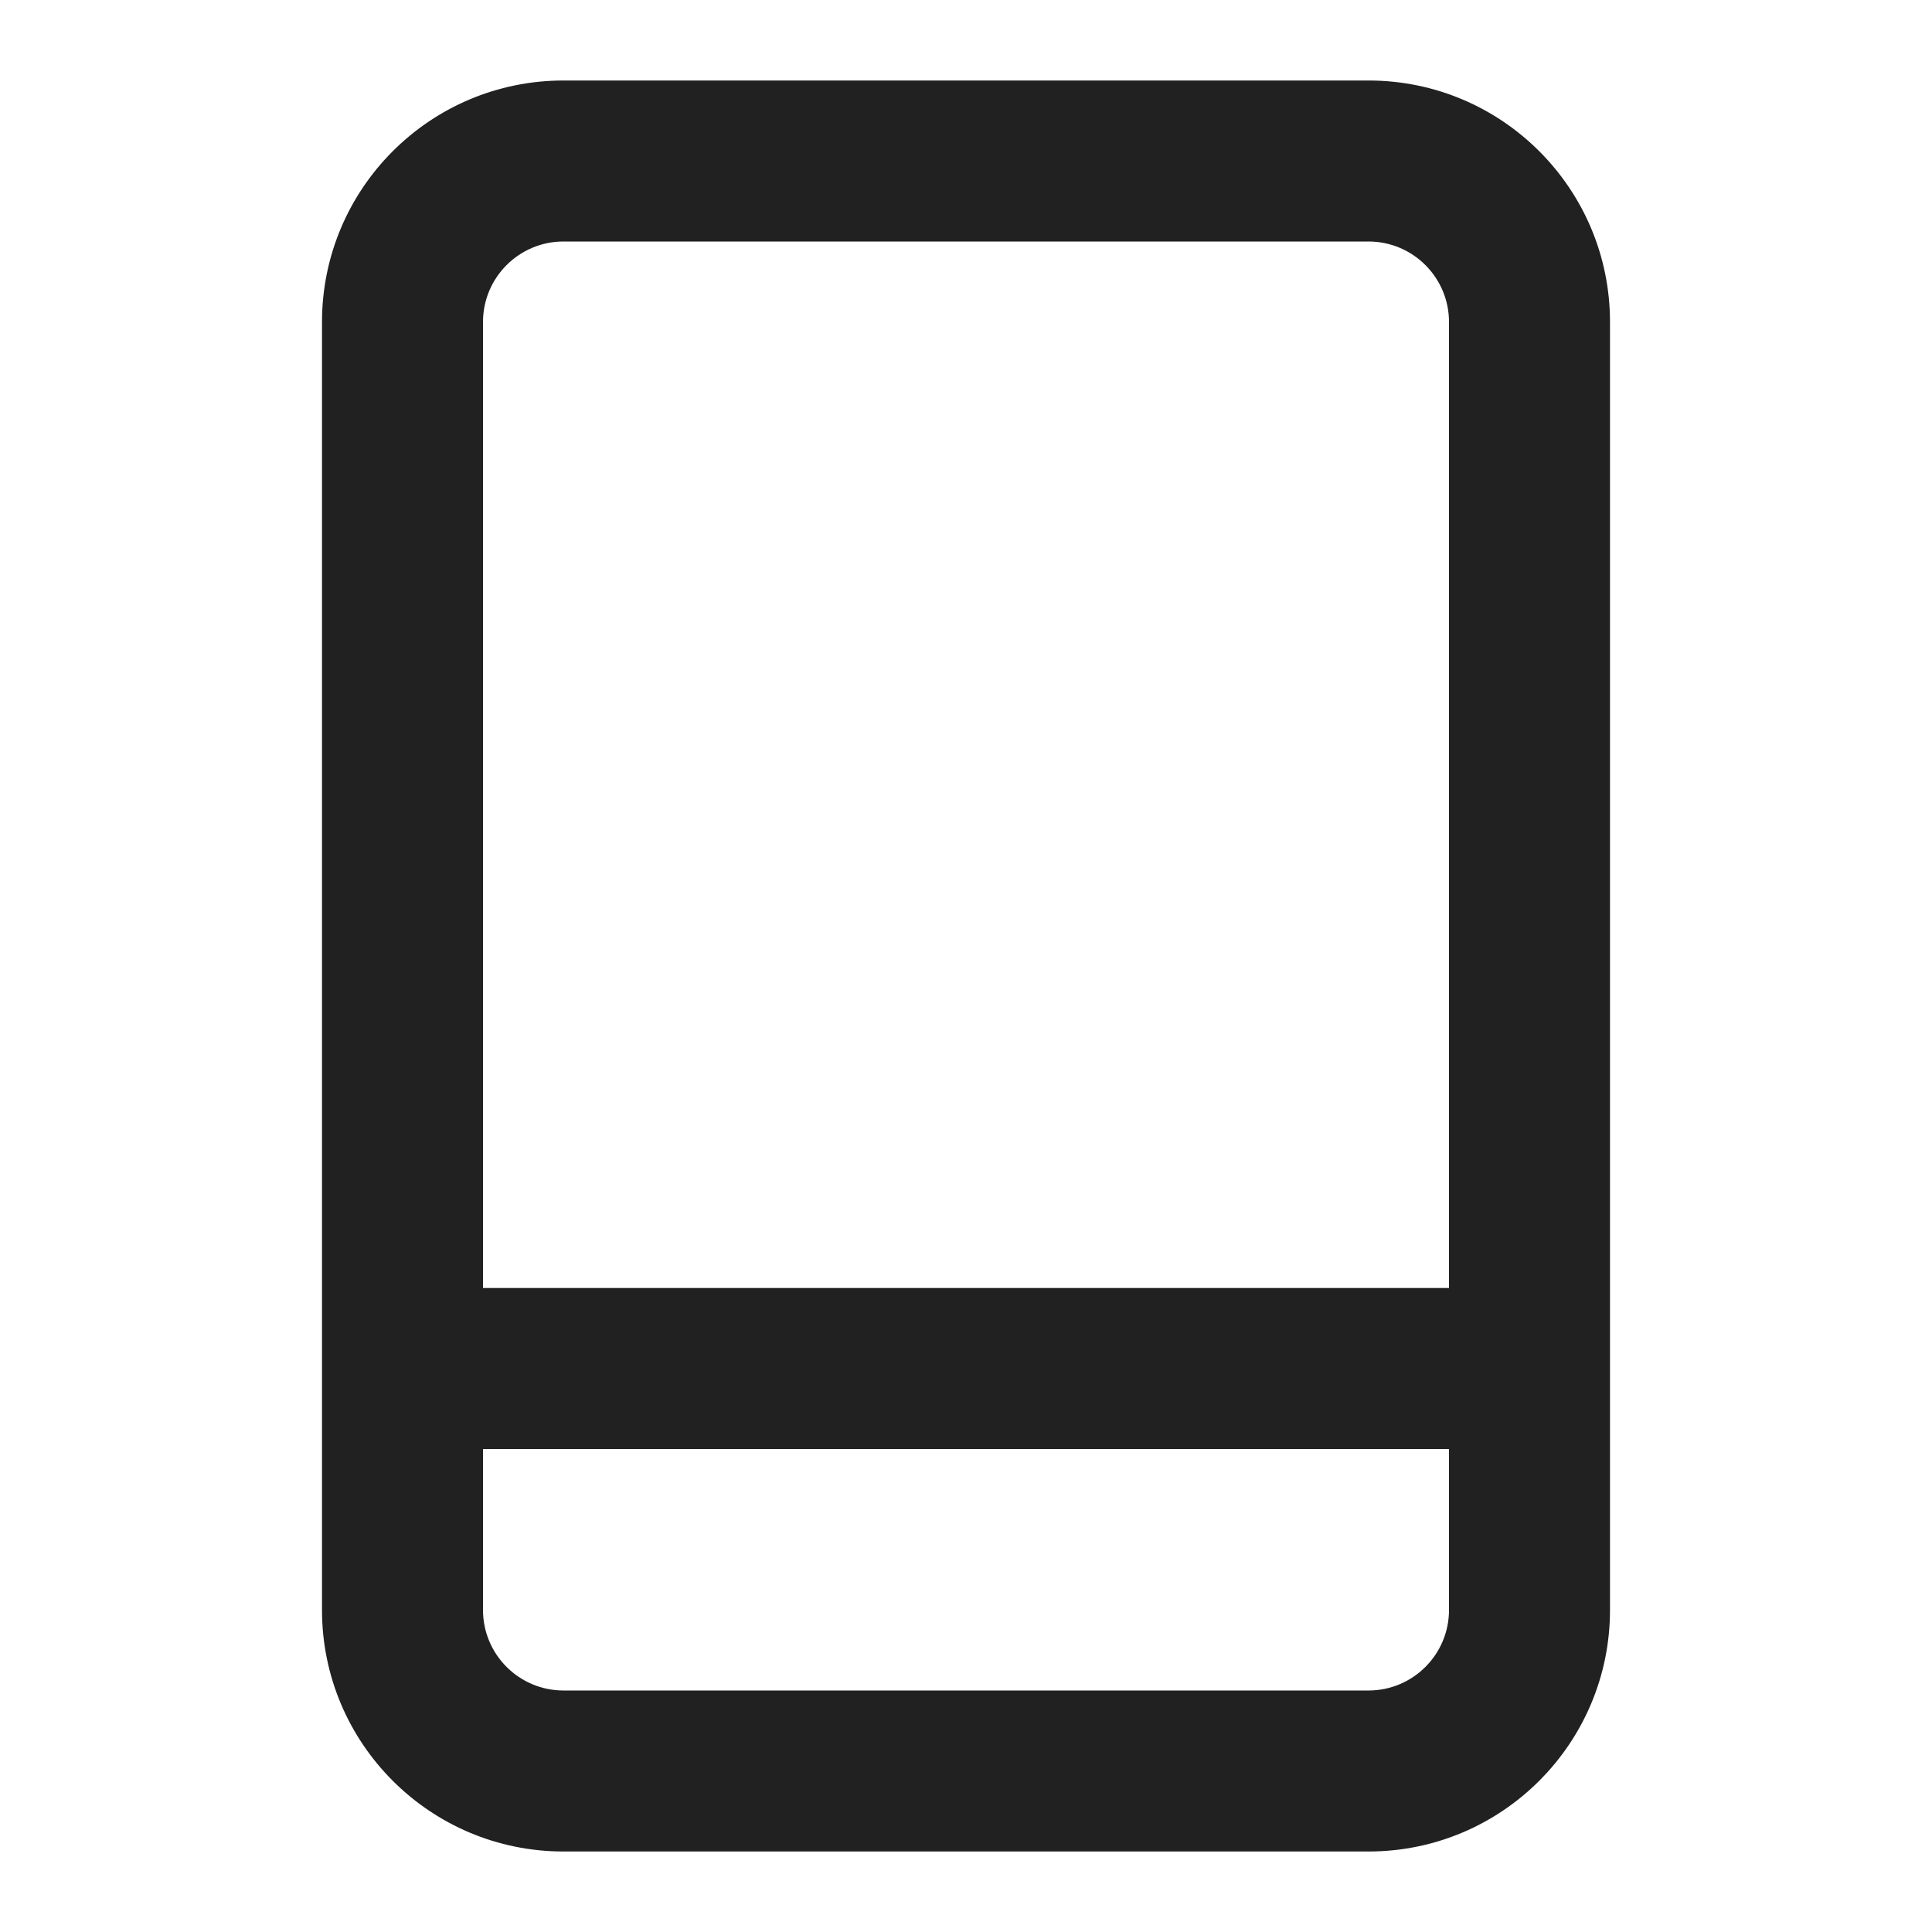
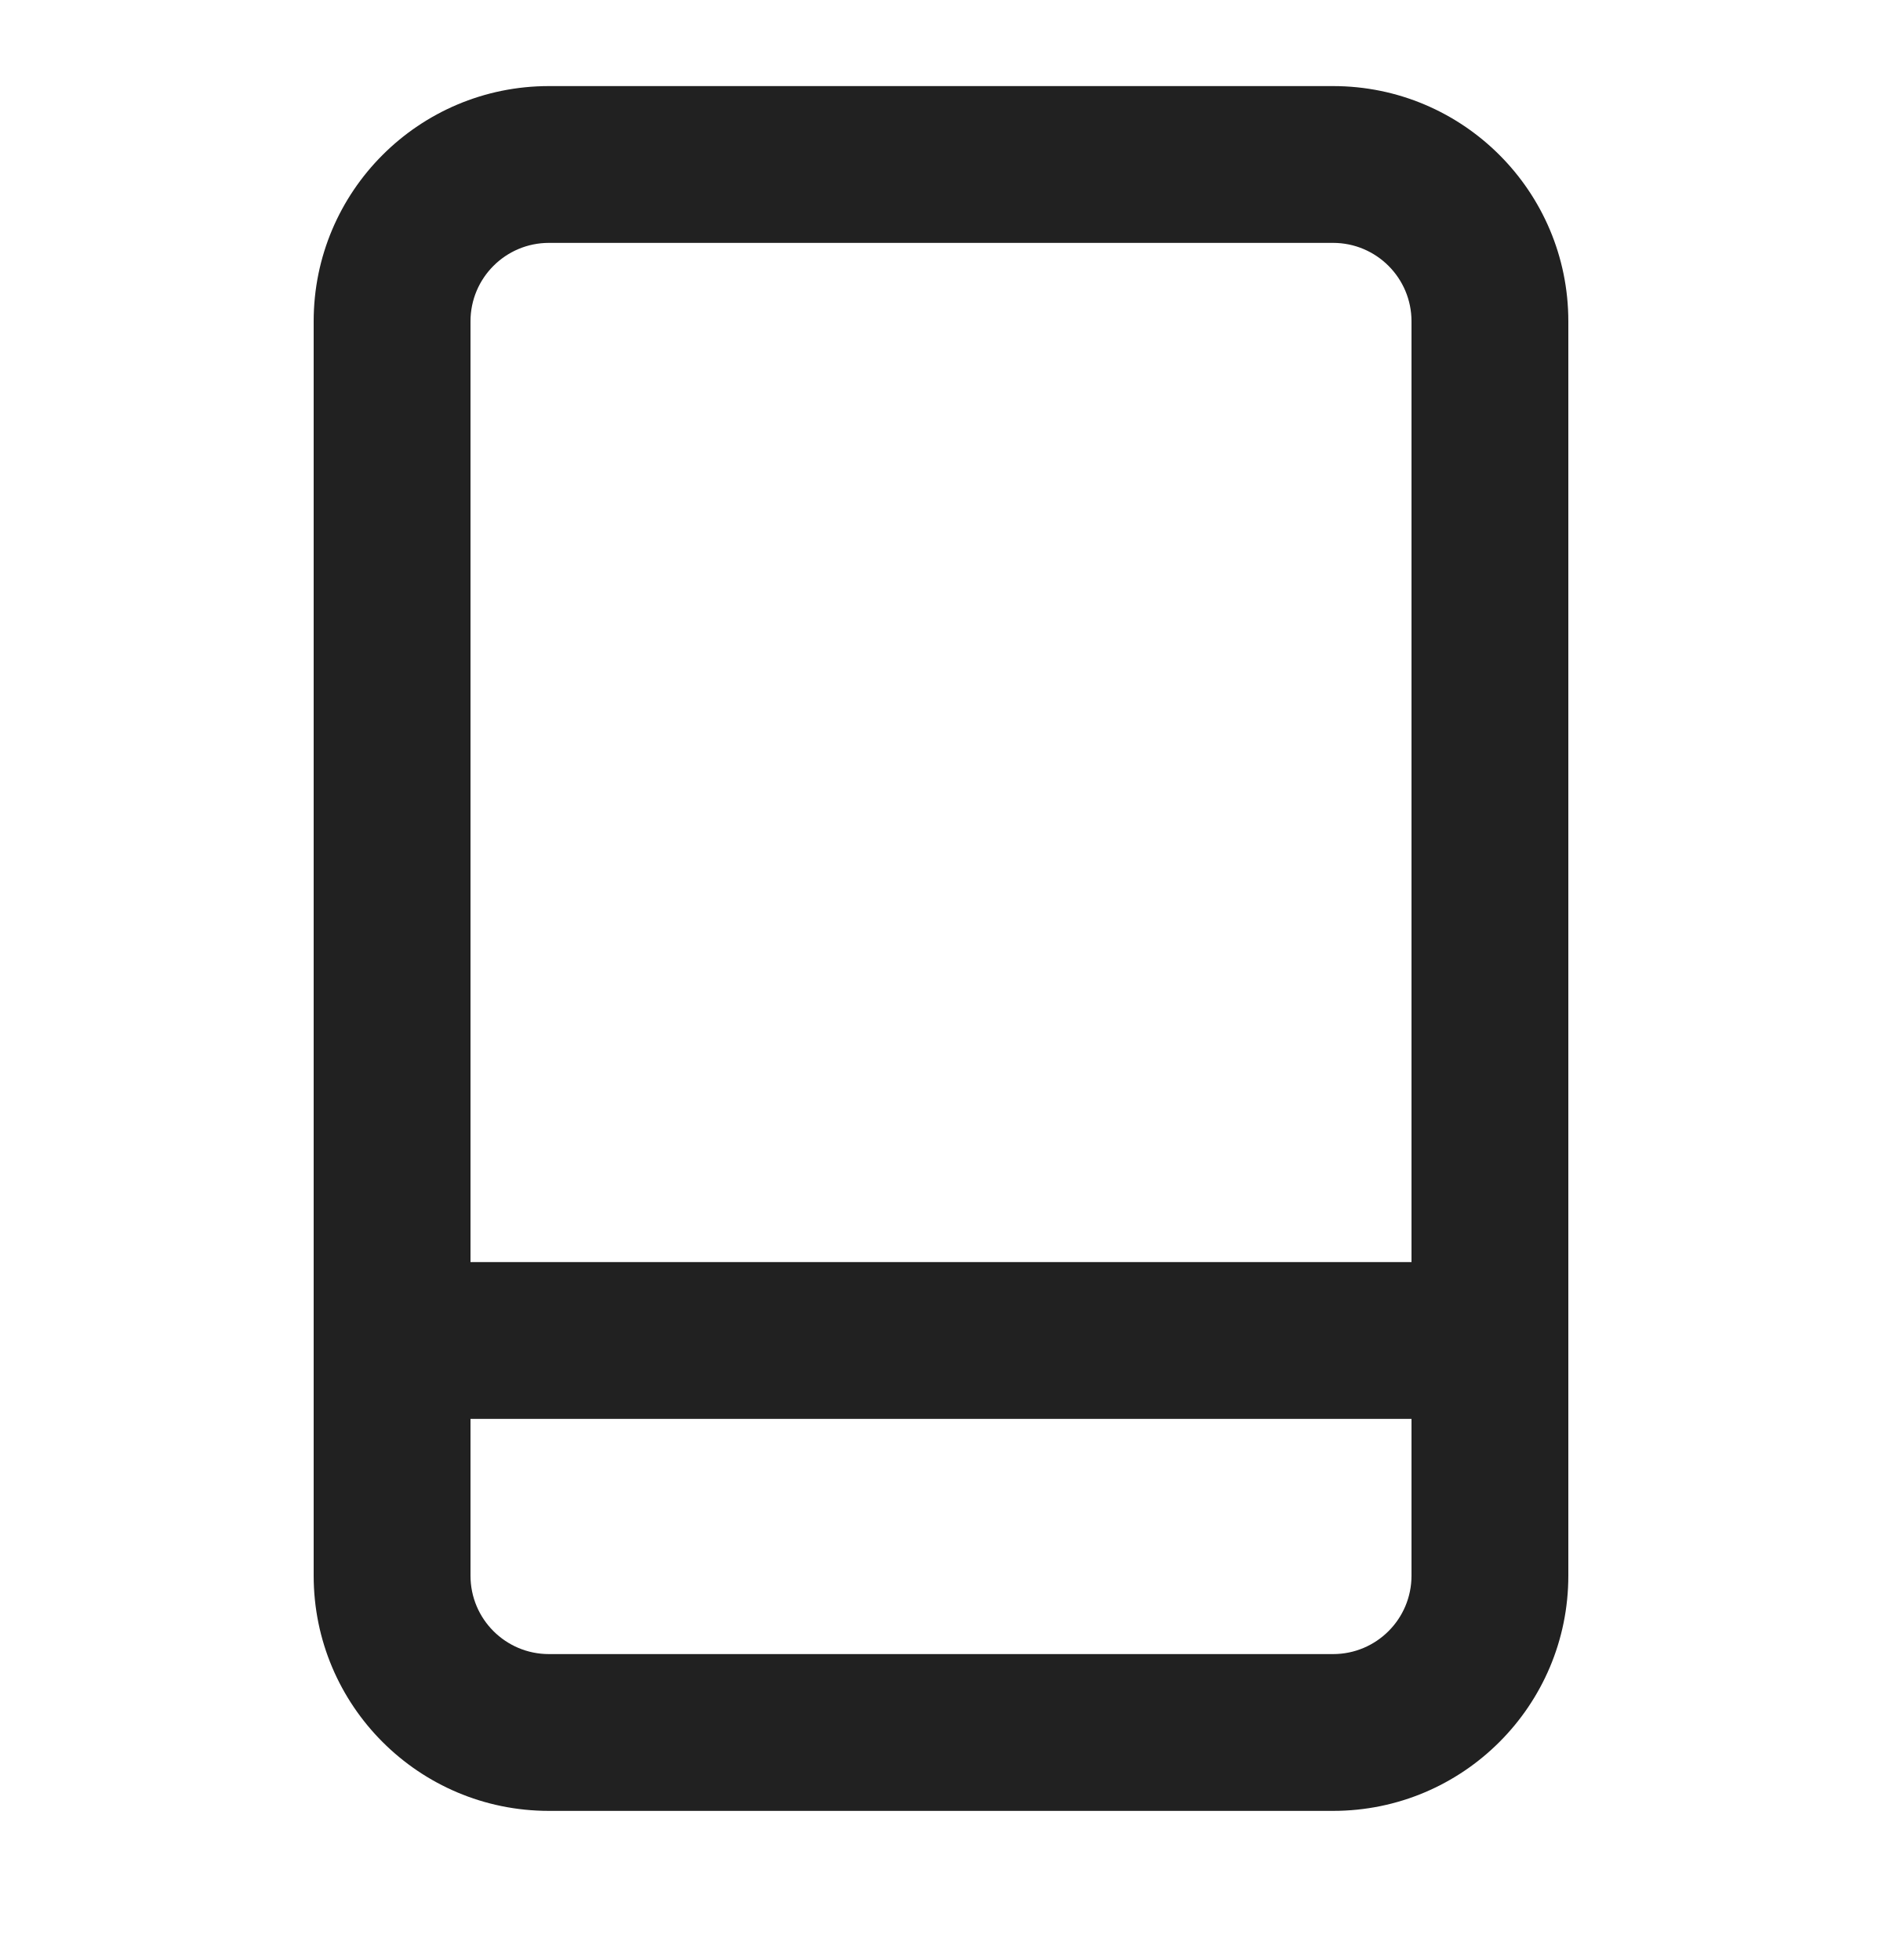
- <svg xmlns="http://www.w3.org/2000/svg" width="24" height="24" viewBox="0 0 24 24" fill="none">
-   <path fill-rule="evenodd" clip-rule="evenodd" d="M17 1C18.657 1 20 2.343 20 4L20 20C20 21.657 18.657 23 17 23H7C5.343 23 4 21.657 4 20L4 4C4 2.343 5.343 1 7 1L17 1ZM18 4C18 3.448 17.552 3 17 3L7 3C6.448 3 6 3.448 6 4L6 20C6 20.552 6.448 21 7 21H17C17.552 21 18 20.552 18 20L18 4Z" fill="#212121" />
-   <path fill-rule="evenodd" clip-rule="evenodd" d="M18 18H6V16H18V18Z" fill="#212121" />
+ <svg xmlns="http://www.w3.org/2000/svg" width="24" height="25" viewBox="0 0 24 25" fill="none">
+   <path fill-rule="evenodd" clip-rule="evenodd" d="M20 4.098C20 2.441 18.657 1.098 17 1.098L7 1.098C5.343 1.098 4 2.441 4 4.098L4 20.098C4 21.755 5.343 23.098 7 23.098H17C18.657 23.098 20 21.755 20 20.098L20 4.098ZM17 3.098C17.552 3.098 18 3.546 18 4.098L18 16.098H6L6 4.098C6 3.546 6.448 3.098 7 3.098L17 3.098ZM6 18.098V20.098C6 20.651 6.448 21.098 7 21.098H17C17.552 21.098 18 20.651 18 20.098V18.098H6Z" fill="#212121" />
</svg>
